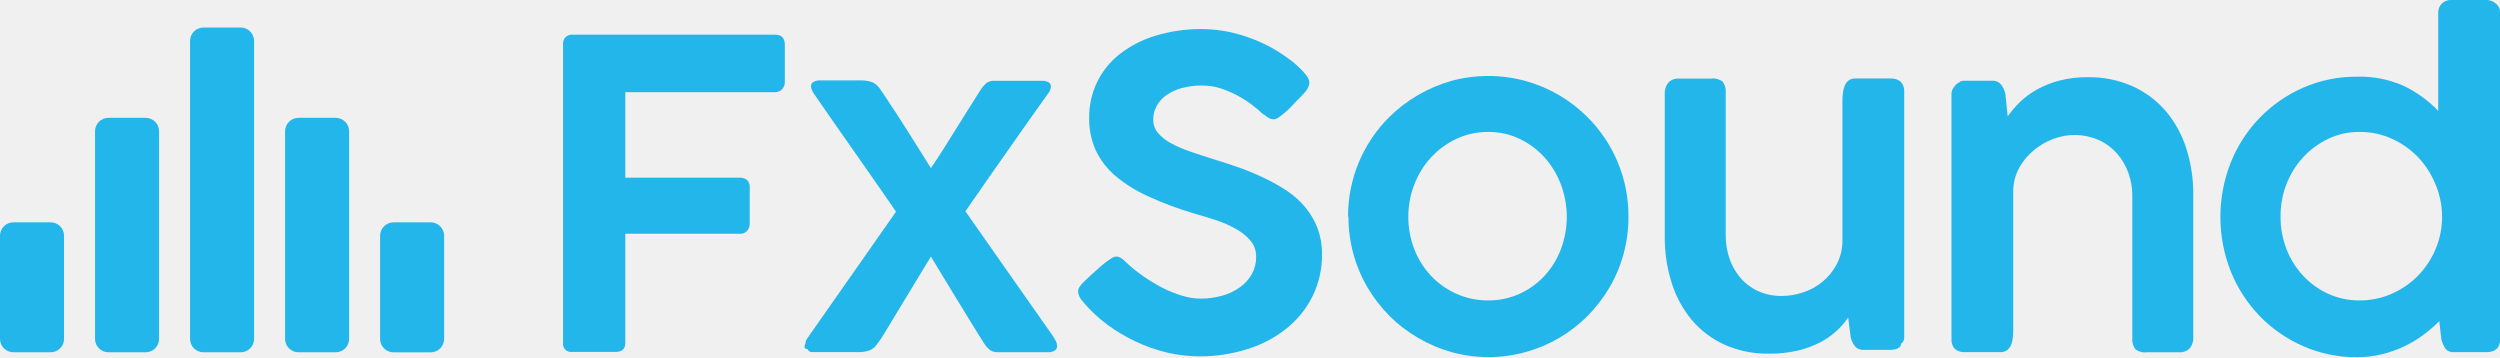
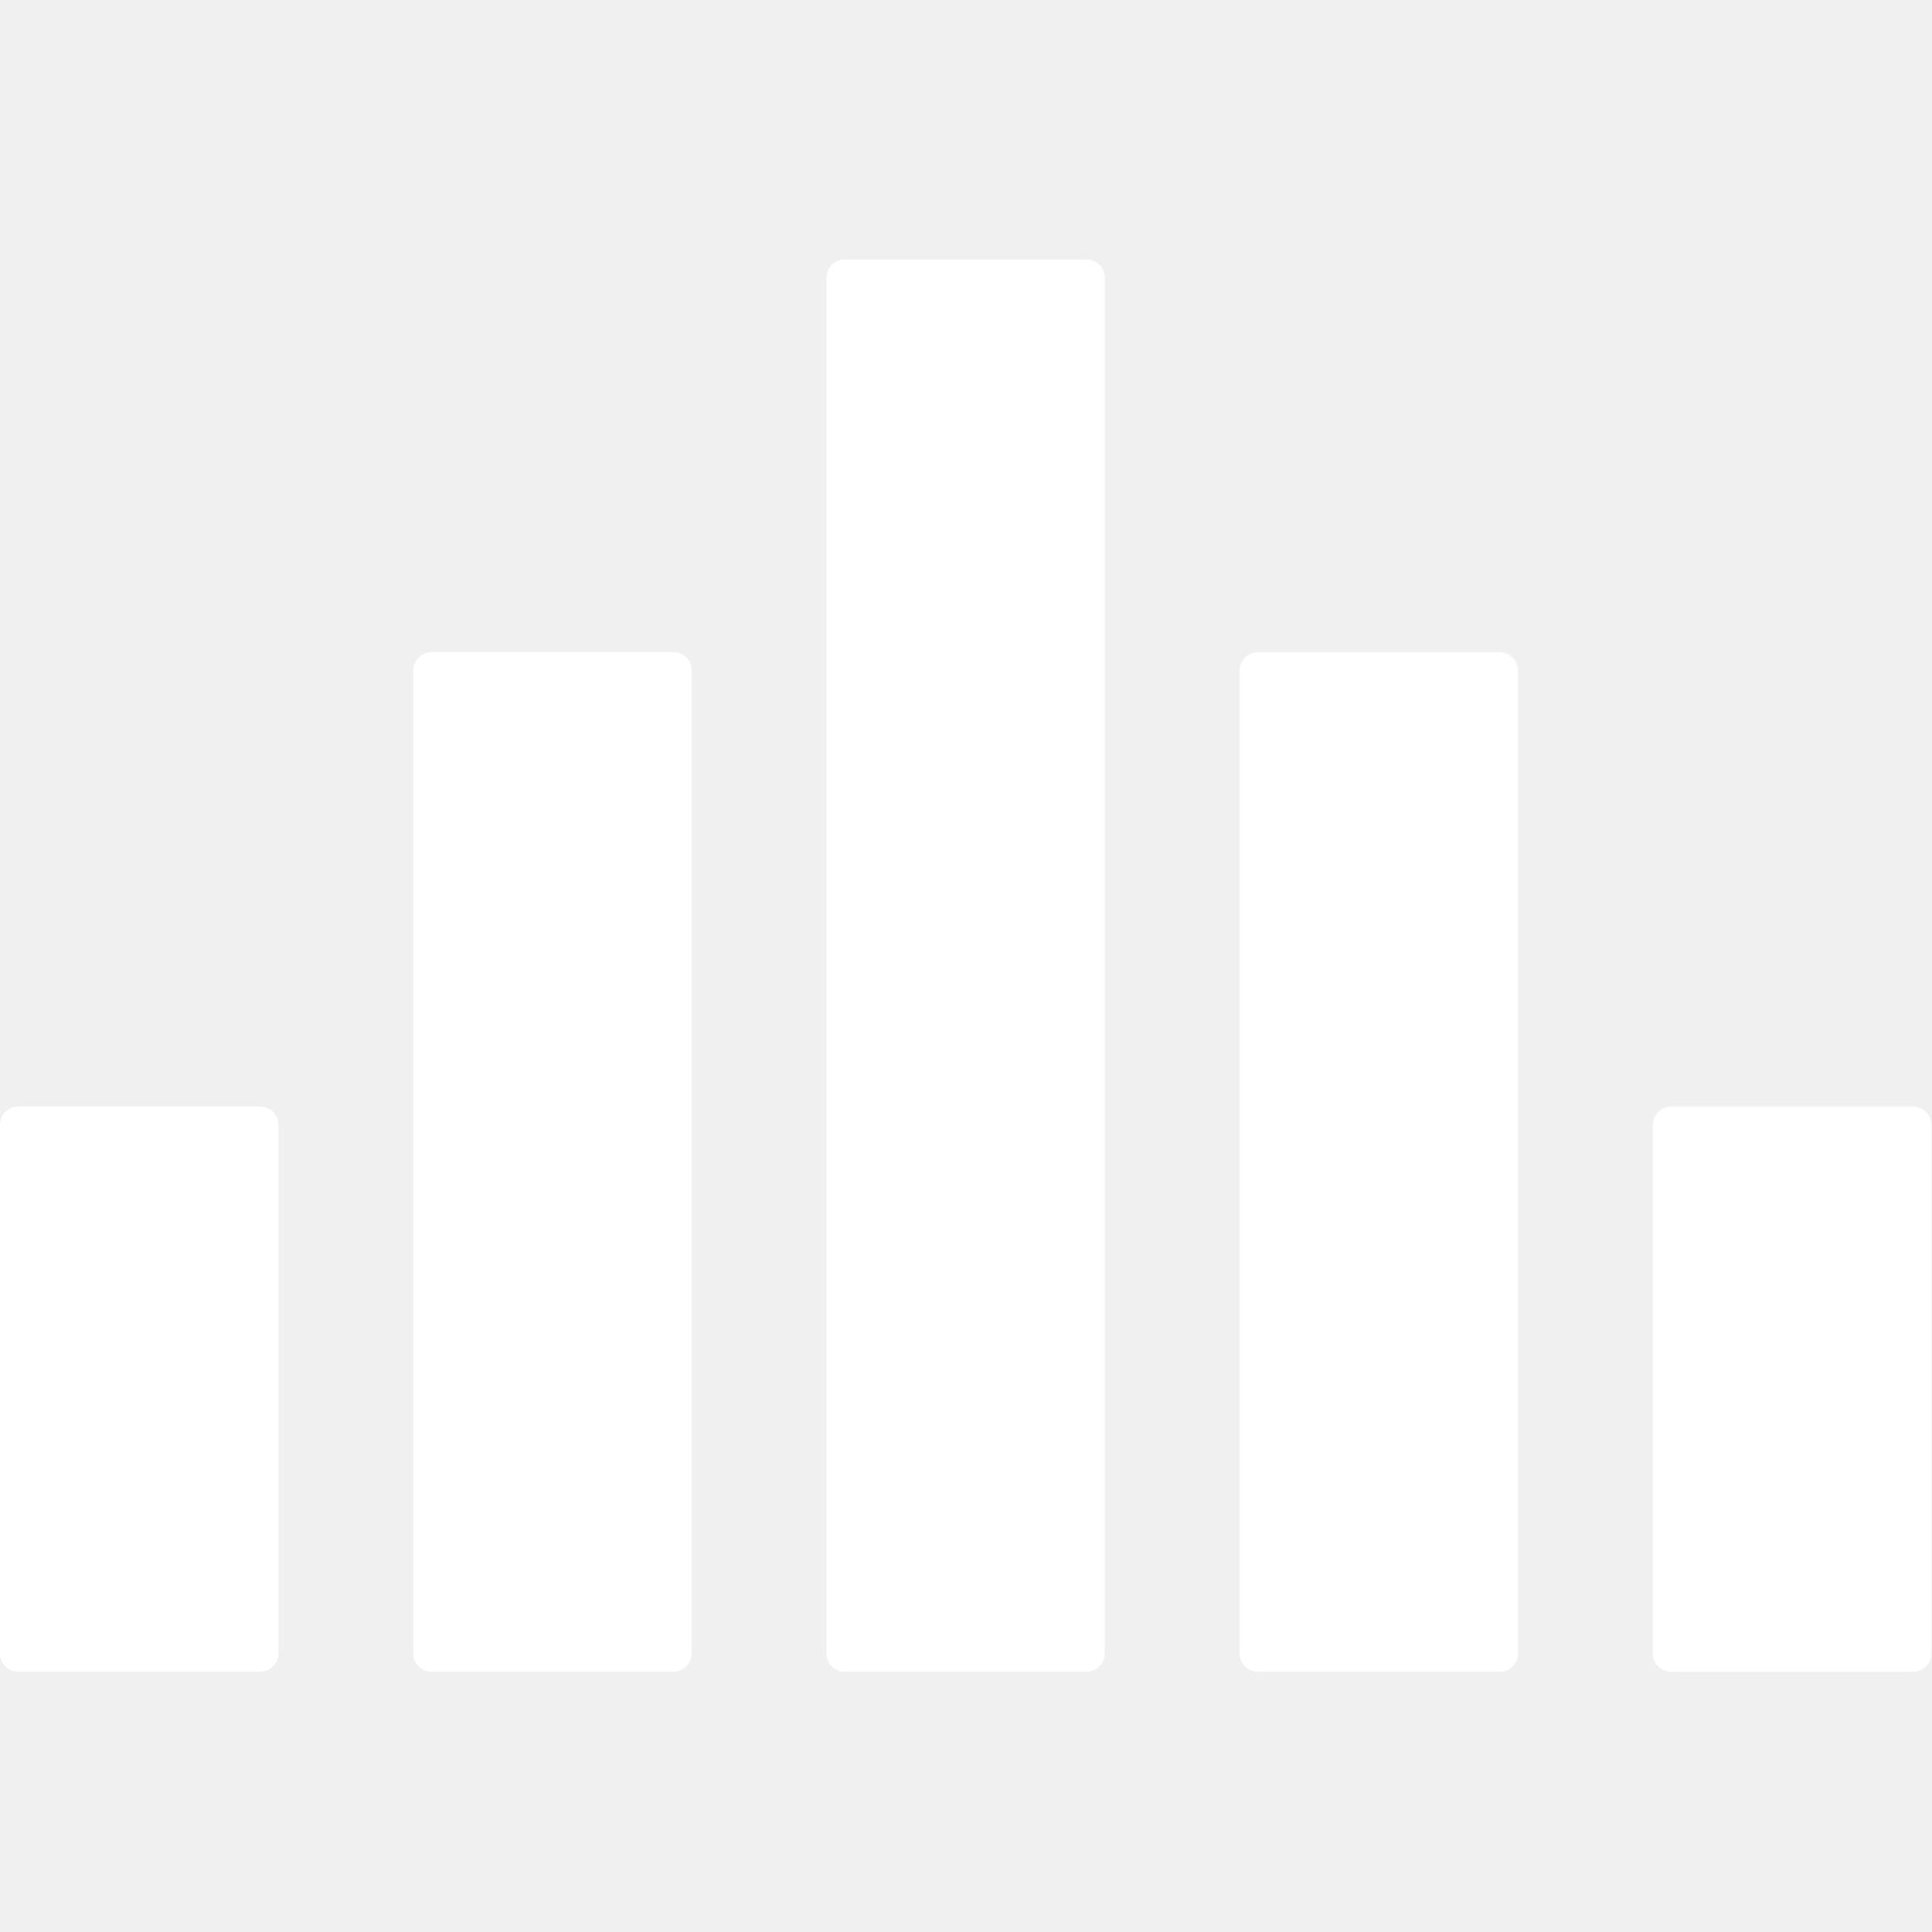
- <svg xmlns="http://www.w3.org/2000/svg" viewBox="0 0 526.19 75.15">
-   <defs>
-     <style>.cls-1{fill:#23B6EB;}</style>
-   </defs>
-   <g id="Layer_2" data-name="Layer 2">
-     <g id="Layer_1-2" data-name="Layer 1">
-       <rect class="cls-1" x="80" y="46.8" width="13.48" height="27.36" rx="2.83" />
-       <rect class="cls-1" x="60" y="24.8" width="13.48" height="49.35" rx="2.83" />
-       <rect class="cls-1" x="40" y="5.79" width="13.48" height="68.36" rx="2.83" />
-       <rect class="cls-1" x="20" y="24.8" width="13.48" height="49.35" rx="2.83" />
-       <rect class="cls-1" y="46.79" width="13.48" height="27.36" rx="2.83" />
-       <path class="cls-1" d="M118.51,9.36A2,2,0,0,1,119,7.85a2,2,0,0,1,1.37-.56h42.75q2.07,0,2.07,2.16v7.83a2.22,2.22,0,0,1-.54,1.46,1.86,1.86,0,0,1-1.53.66H131.61v18h7.33c1.53,0,3.12,0,4.77,0l4.77,0h7.34a2.16,2.16,0,0,1,1.39.47,1.9,1.9,0,0,1,.59,1.55v7.66a2.33,2.33,0,0,1-.52,1.46,1.73,1.73,0,0,1-1.42.65H131.61v23c0,1.26-.71,1.89-2.12,1.89h-9.18a1.68,1.68,0,0,1-1.8-1.89Z" />
-       <path class="cls-1" d="M170,73.49c-.45,0-.67-.18-.67-.54a1.71,1.71,0,0,1,.22-.68v-.14a1.33,1.33,0,0,1,.13-.53,4,4,0,0,1,.28-.45l18.63-26.6-4.66-6.73-4.23-6.05L175.66,26l-4.16-6a5.16,5.16,0,0,1-.59-1,2.14,2.14,0,0,1-.22-.86,1,1,0,0,1,.47-.88,2.88,2.88,0,0,1,1.6-.34h8.18a8.44,8.44,0,0,1,2.1.21,3.54,3.54,0,0,1,1.35.65,5,5,0,0,1,1,1.17l1.15,1.71Q189,24.35,191.3,28t4.63,7.38c.81-1.17,1.66-2.46,2.54-3.85s1.78-2.82,2.68-4.28L203.81,23q1.31-2.12,2.47-3.92a6.26,6.26,0,0,1,1.4-1.64A2.6,2.6,0,0,1,209.3,17h10a2.75,2.75,0,0,1,1.35.3,1,1,0,0,1,.54.92,2.57,2.57,0,0,1-.58,1.44c-1.48,2.07-2.89,4.08-4.26,6s-2.74,3.92-4.14,5.89l-4.3,6.13c-1.46,2.1-3,4.36-4.72,6.79q4.64,6.57,9.2,13.12t9.21,13.12a10.05,10.05,0,0,1,.63,1.1,2.45,2.45,0,0,1,.27,1.06,1.12,1.12,0,0,1-.45.89,2.53,2.53,0,0,1-1.58.37H209.93a2.55,2.55,0,0,1-1.62-.5,5.77,5.77,0,0,1-1.26-1.49l-1.17-1.84q-2.53-4.1-5-8.14T195.93,54L186,70.38A19.88,19.88,0,0,1,184.14,73a3.32,3.32,0,0,1-1.26.79,6.29,6.29,0,0,1-1.53.31,14.61,14.61,0,0,1-1.62,0c-.54,0-1.07,0-1.58,0h-7.24A.88.88,0,0,1,170,73.49Z" />
-       <path class="cls-1" d="M268.12,25.11a2.13,2.13,0,0,1-1.08-.29,11.46,11.46,0,0,1-1.13-.79l-.09,0a22.47,22.47,0,0,0-2.2-1.89,22.72,22.72,0,0,0-3-1.94A22,22,0,0,0,257,18.63a12.44,12.44,0,0,0-3.9-.63,16.15,16.15,0,0,0-4.45.56,10.37,10.37,0,0,0-3.24,1.53,6.67,6.67,0,0,0-2,2.28,6,6,0,0,0-.68,2.79,4.26,4.26,0,0,0,1,2.83,9.31,9.31,0,0,0,2.74,2.16,26.54,26.54,0,0,0,4,1.73q2.25.79,4.73,1.56,2.83.86,5.62,1.84a51.12,51.12,0,0,1,5.34,2.23A37.61,37.61,0,0,1,271,40.25a18.11,18.11,0,0,1,3.81,3.47,16,16,0,0,1,2.52,4.36,15.21,15.21,0,0,1,.92,5.42,19.54,19.54,0,0,1-2,8.87,20.13,20.13,0,0,1-5.47,6.77,24.82,24.82,0,0,1-8.19,4.32A32.72,32.72,0,0,1,252.46,75a29.82,29.82,0,0,1-6.89-.81A33.42,33.42,0,0,1,239,71.87a35.41,35.41,0,0,1-6-3.58,30,30,0,0,1-5-4.71v.05l-.09-.18a3.28,3.28,0,0,1-1-2.07,1.79,1.79,0,0,1,.27-.94,5.35,5.35,0,0,1,.81-1L229.51,58c.45-.39.93-.82,1.44-1.3a19.78,19.78,0,0,1,1.53-1.31,17.06,17.06,0,0,1,1.42-1,2.13,2.13,0,0,1,1-.4,1.9,1.9,0,0,1,1.17.4,8.44,8.44,0,0,1,.9.77l.18.18h0a31.21,31.21,0,0,0,3.53,2.83,37,37,0,0,0,4,2.41,24,24,0,0,0,4.12,1.66,13.31,13.31,0,0,0,3.84.61,16.52,16.52,0,0,0,4.64-.63,11.84,11.84,0,0,0,3.73-1.78,8.47,8.47,0,0,0,2.48-2.76,7.3,7.3,0,0,0,.9-3.61,5.16,5.16,0,0,0-1.17-3.39,10.66,10.66,0,0,0-3.06-2.48A24,24,0,0,0,256,46.35q-2.37-.76-4.75-1.44a71.82,71.82,0,0,1-9.61-3.6A29.4,29.4,0,0,1,234.73,37a16.29,16.29,0,0,1-4.12-5.4,16.06,16.06,0,0,1-1.37-6.73,17.05,17.05,0,0,1,1.69-7.63,16.87,16.87,0,0,1,4.79-5.89,23.1,23.1,0,0,1,7.47-3.83A32.6,32.6,0,0,1,253,6.12a28.79,28.79,0,0,1,8.33,1.28,32.69,32.69,0,0,1,7.83,3.54c.72.44,1.45,1,2.2,1.52s1.44,1.15,2.07,1.74a12,12,0,0,1,1.56,1.71,2.59,2.59,0,0,1,.6,1.42,2.54,2.54,0,0,1-.27,1.1,4.33,4.33,0,0,1-.67,1l-1.35,1.44v-.05c-.45.49-.92,1-1.4,1.49a16.52,16.52,0,0,1-1.44,1.37c-.48.41-.91.75-1.3,1A1.85,1.85,0,0,1,268.12,25.11Z" />
-       <path class="cls-1" d="M283.73,45.63a29.42,29.42,0,0,1,8.68-21,30,30,0,0,1,6-4.59,30.69,30.69,0,0,1,7-3,29.76,29.76,0,0,1,15.67,0,29.58,29.58,0,0,1,13,7.56,29.36,29.36,0,0,1,8.67,21,29.13,29.13,0,0,1-4,14.92,30.65,30.65,0,0,1-4.63,6,29.36,29.36,0,0,1-13,7.58,29.49,29.49,0,0,1-15.67,0,29.84,29.84,0,0,1-7-3,29,29,0,0,1-6-4.61,30.27,30.27,0,0,1-4.63-6,29.27,29.27,0,0,1-4-14.92Zm12.69,0a18.56,18.56,0,0,0,1.26,6.82,17.26,17.26,0,0,0,3.51,5.6,16.71,16.71,0,0,0,5.34,3.78,16.08,16.08,0,0,0,6.72,1.4,15.66,15.66,0,0,0,6.6-1.4,16.4,16.4,0,0,0,5.24-3.78,17.26,17.26,0,0,0,3.44-5.6,19.32,19.32,0,0,0,0-13.62,18,18,0,0,0-3.44-5.69,16.77,16.77,0,0,0-5.24-3.91,15,15,0,0,0-6.6-1.46,15.37,15.37,0,0,0-6.72,1.46,17.07,17.07,0,0,0-5.34,3.91,18,18,0,0,0-3.51,5.69A18.65,18.65,0,0,0,296.42,45.63Z" />
-       <path class="cls-1" d="M400.1,72.36a.94.94,0,0,1-.33.77,2.16,2.16,0,0,1-.84.38,5.91,5.91,0,0,1-1.08.13l-1,0h-4.55a2.25,2.25,0,0,1-1.93-.84,4.69,4.69,0,0,1-.86-1.91L389,66.83a16.19,16.19,0,0,1-6,5.28,20,20,0,0,1-4.65,1.69,25.8,25.8,0,0,1-6,.63,22.18,22.18,0,0,1-9.45-1.91,19.81,19.81,0,0,1-6.86-5.22,23,23,0,0,1-4.21-7.81,31.54,31.54,0,0,1-1.44-9.67v-30a3.49,3.49,0,0,1,.77-2.45,2.81,2.81,0,0,1,2.2-.83h6.84a3.23,3.23,0,0,1,2.41.67,3.58,3.58,0,0,1,.61,2.39v30a15.09,15.09,0,0,0,.74,4.66,12.51,12.51,0,0,0,2.23,4.07,10.94,10.94,0,0,0,3.71,2.88,11.81,11.81,0,0,0,5.2,1.08,14.16,14.16,0,0,0,4.32-.72,12.57,12.57,0,0,0,4.09-2.2,12.16,12.16,0,0,0,3.06-3.72,10.67,10.67,0,0,0,1.22-5.19V21.24a15.16,15.16,0,0,1,.09-1.64,5.54,5.54,0,0,1,.38-1.53,3,3,0,0,1,.81-1.13,2.2,2.2,0,0,1,1.42-.42h7.42a3,3,0,0,1,2.19.72,2.8,2.8,0,0,1,.69,2V71A1.49,1.49,0,0,1,400.1,72.36Z" />
-       <path class="cls-1" d="M411.31,18.27a2.48,2.48,0,0,1,1-.9,1.52,1.52,0,0,1,1.08-.38l1.35,0h4.55a2.24,2.24,0,0,1,1.93.86,4.92,4.92,0,0,1,.86,1.89l.49,4.77a20.25,20.25,0,0,1,2.55-3,17.08,17.08,0,0,1,3.57-2.65,20.48,20.48,0,0,1,4.73-1.89,22.85,22.85,0,0,1,6-.72,22.37,22.37,0,0,1,9.45,1.91,20.19,20.19,0,0,1,7,5.25,22.7,22.7,0,0,1,4.29,7.83,31,31,0,0,1,1.47,9.67v30a3.42,3.42,0,0,1-.77,2.43,2.88,2.88,0,0,1-2.2.81h-6.84a3.24,3.24,0,0,1-2.41-.68,3.55,3.55,0,0,1-.61-2.38v-30a13.75,13.75,0,0,0-.81-4.65,12.73,12.73,0,0,0-2.36-4.07,11.49,11.49,0,0,0-3.85-2.88,12.6,12.6,0,0,0-9.61-.25,14,14,0,0,0-4.07,2.36A13,13,0,0,0,425,35.3a10.34,10.34,0,0,0-1.26,4.93V69.39a16.32,16.32,0,0,1-.09,1.71,5.36,5.36,0,0,1-.38,1.53,2.66,2.66,0,0,1-.83,1.08,2.28,2.28,0,0,1-1.4.41h-7.42a3,3,0,0,1-2.19-.7,2.73,2.73,0,0,1-.69-2V19.62A2.3,2.3,0,0,1,411.31,18.27Z" />
-       <path class="cls-1" d="M513.41,67.59a29.15,29.15,0,0,1-3.49,3A24.54,24.54,0,0,1,505.83,73a25.63,25.63,0,0,1-4.64,1.6,21.85,21.85,0,0,1-5.1.58,27.59,27.59,0,0,1-11.32-2.32,28.83,28.83,0,0,1-9.14-6.32,29.32,29.32,0,0,1-6.09-9.38,31.13,31.13,0,0,1,0-23,28.83,28.83,0,0,1,15.23-15.71,27.75,27.75,0,0,1,11.32-2.31A22.65,22.65,0,0,1,505.76,18a24.89,24.89,0,0,1,7.43,5.34V2.7a2.7,2.7,0,0,1,.72-1.93A2.71,2.71,0,0,1,516,0h7.38a3,3,0,0,1,1.93.74,2.42,2.42,0,0,1,.9,2V71.42c0,1.79-1,2.7-2.88,2.7h-6.75a2.15,2.15,0,0,1-1.84-.68,6.78,6.78,0,0,1-.9-2ZM480,45.63a18.56,18.56,0,0,0,1.26,6.82,17.26,17.26,0,0,0,3.51,5.6A16.9,16.9,0,0,0,490,61.83a15.74,15.74,0,0,0,6.64,1.4,16.55,16.55,0,0,0,6.71-1.38,17.45,17.45,0,0,0,5.49-3.73,18.21,18.21,0,0,0,3.71-5.49A17.67,17.67,0,0,0,514,46v-.32a17.55,17.55,0,0,0-1.35-6.8A18.48,18.48,0,0,0,509,33.14a17.92,17.92,0,0,0-5.51-3.91,16,16,0,0,0-6.82-1.46A15.05,15.05,0,0,0,490,29.23a17.29,17.29,0,0,0-5.28,3.91,18,18,0,0,0-3.51,5.69A18.65,18.65,0,0,0,480,45.63Z" />
-     </g>
+ <svg xmlns="http://www.w3.org/2000/svg" viewBox="0 -40.285 299.83 299.83">
+   <g fill="#ffffff">
+     <rect x="256.61" y="131.52" width="43.22" height="87.75" rx="2.83" />
+     <rect x="192.46" y="60.97" width="43.22" height="158.29" rx="2.83" />
+     <rect x="128.31" width="43.22" height="219.26" rx="2.83" />
+     <rect x="64.16" y="60.96" width="43.22" height="158.3" rx="2.83" />
+     <rect y="131.51" width="43.22" height="87.75" rx="2.83" />
  </g>
</svg>
